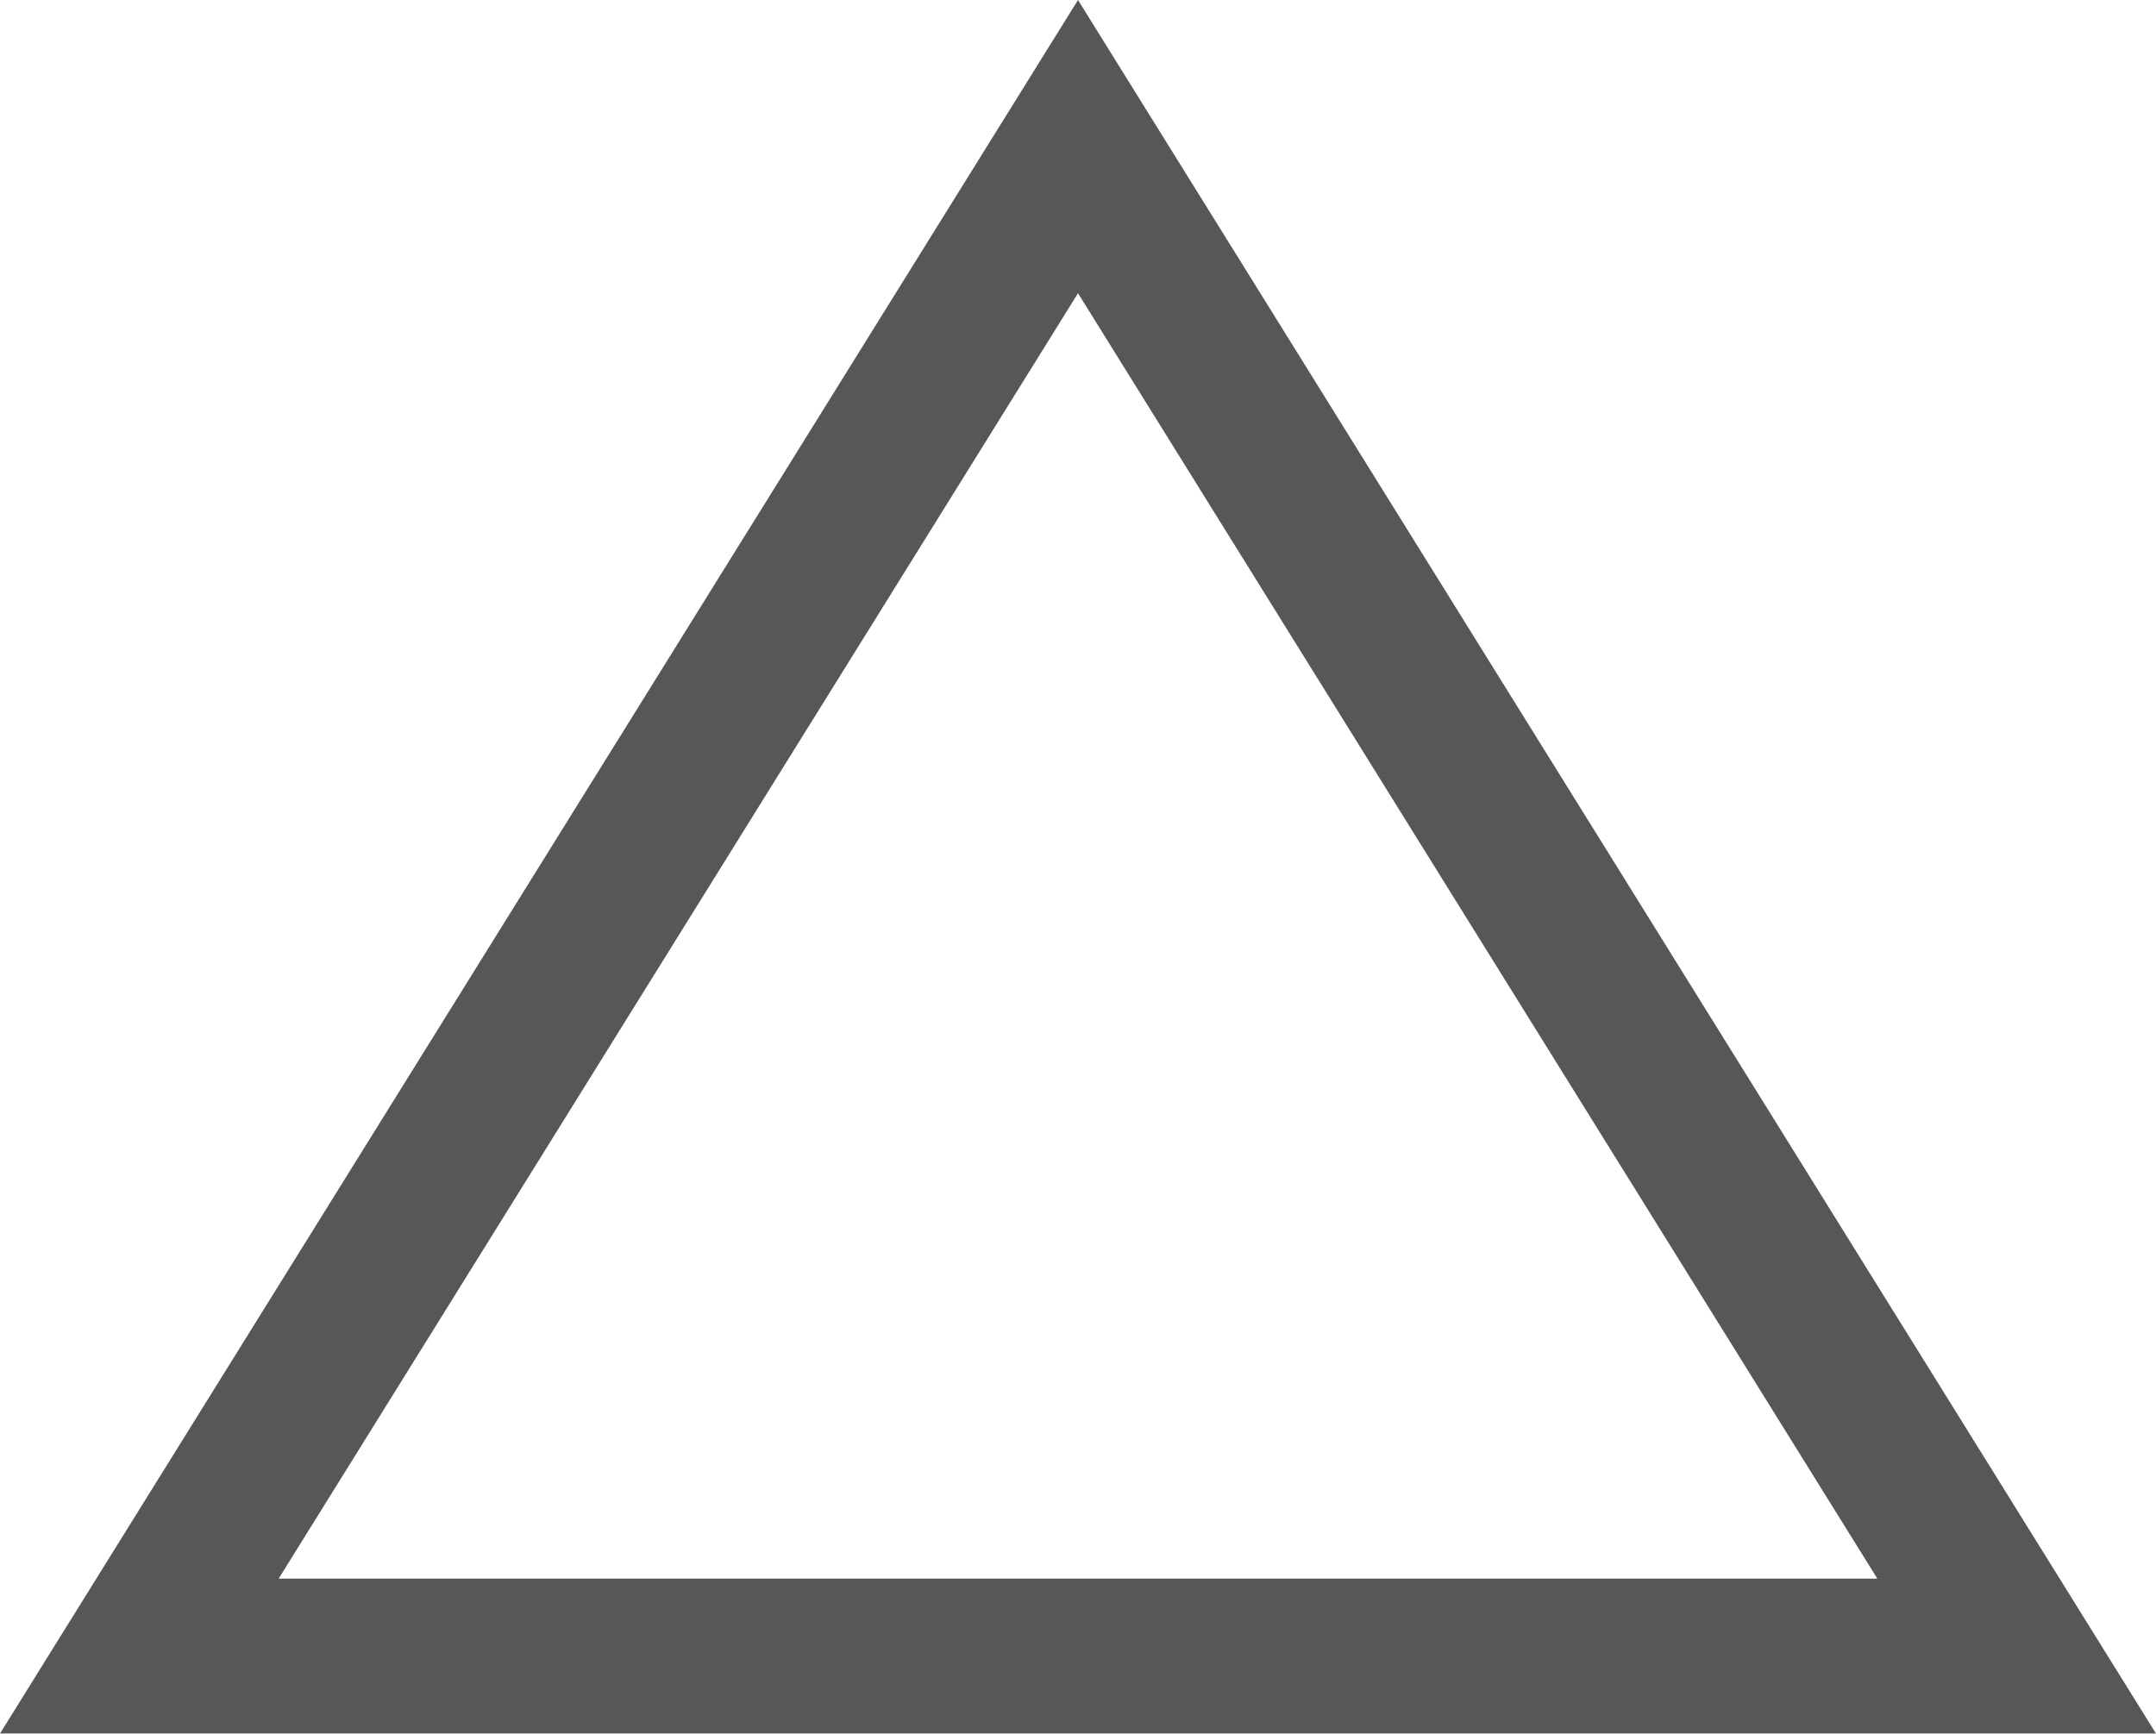
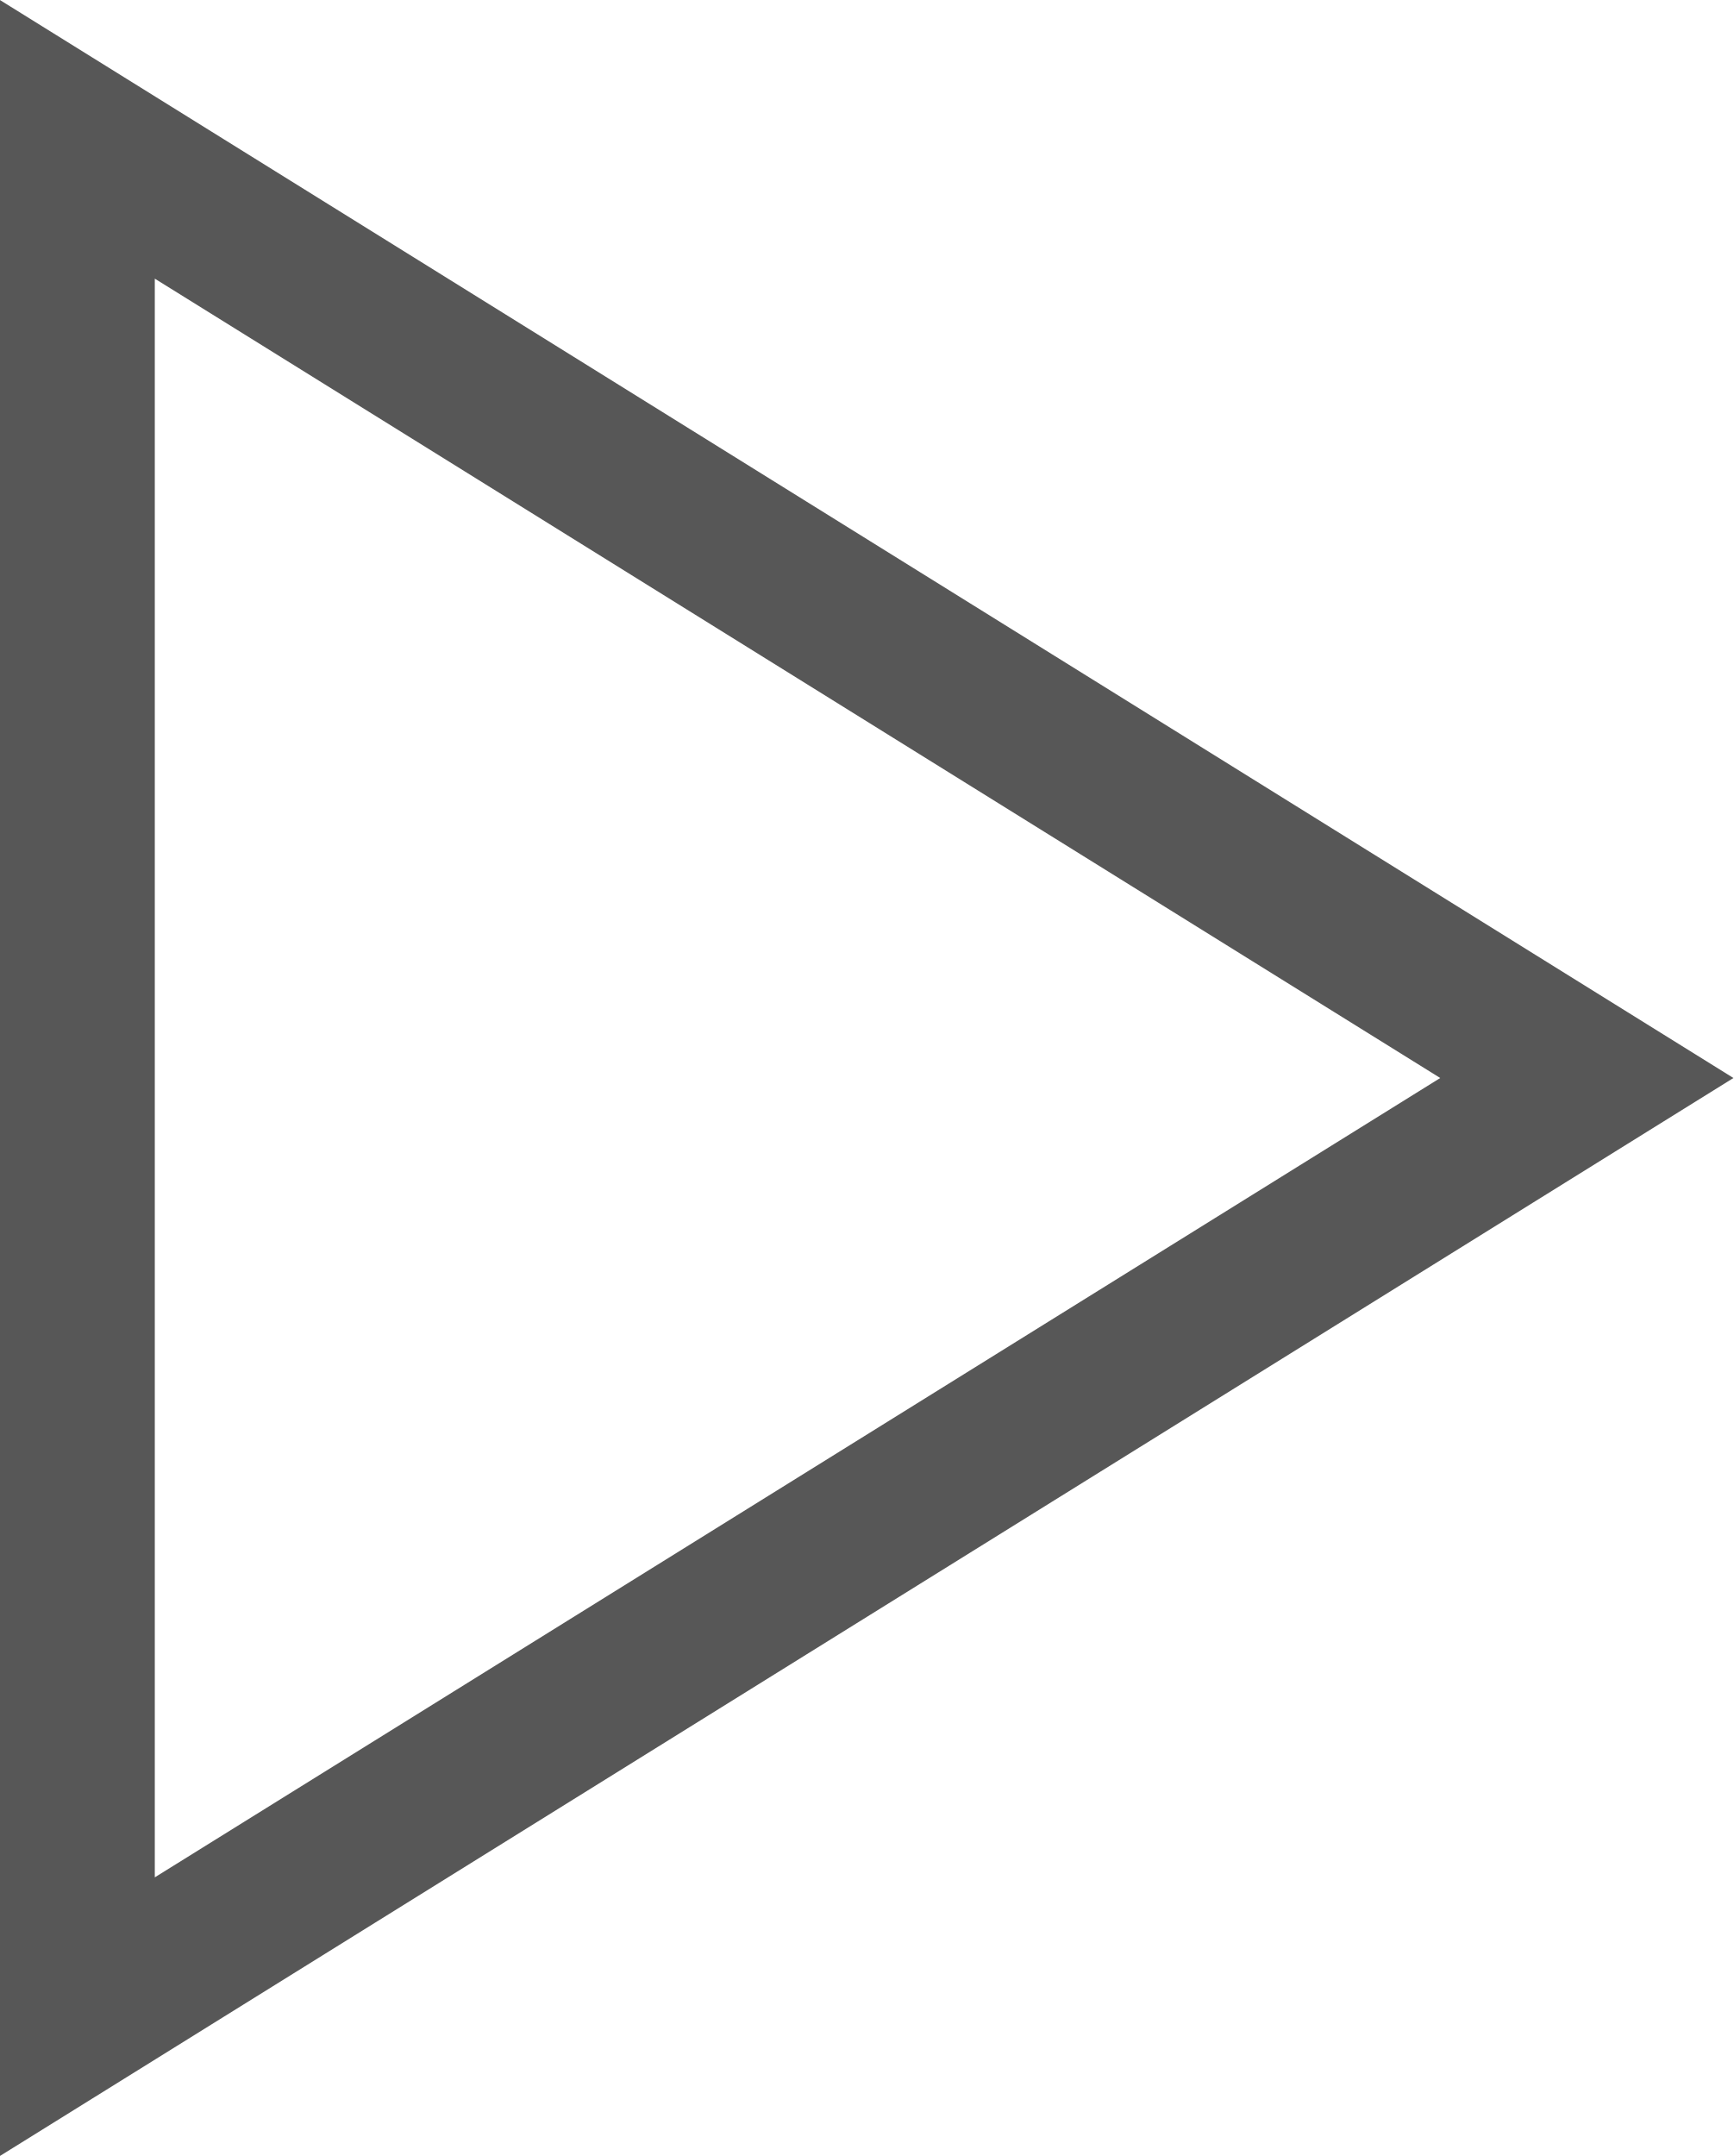
- <svg xmlns="http://www.w3.org/2000/svg" preserveAspectRatio="none" overflow="visible" style="display: block;" width="13.924" height="11.197" viewBox="0 0 13.924 11.197" fill="none">
-   <path id="Polygon 1" d="M6.962 0.947L13.024 10.697H0.9L6.962 0.947Z" stroke="#575757" />
+ <svg xmlns="http://www.w3.org/2000/svg" preserveAspectRatio="xMidYMid meet" overflow="visible" style="display: block;" width="11.197" height="13.924" viewBox="0 0 11.197 13.924" fill="none">
+   <path id="Polygon 1" d="M6.962 0.947L13.024 10.697H0.9L6.962 0.947Z" transform="translate(11.1969 0) rotate(90)" stroke="#575757" />
</svg>
